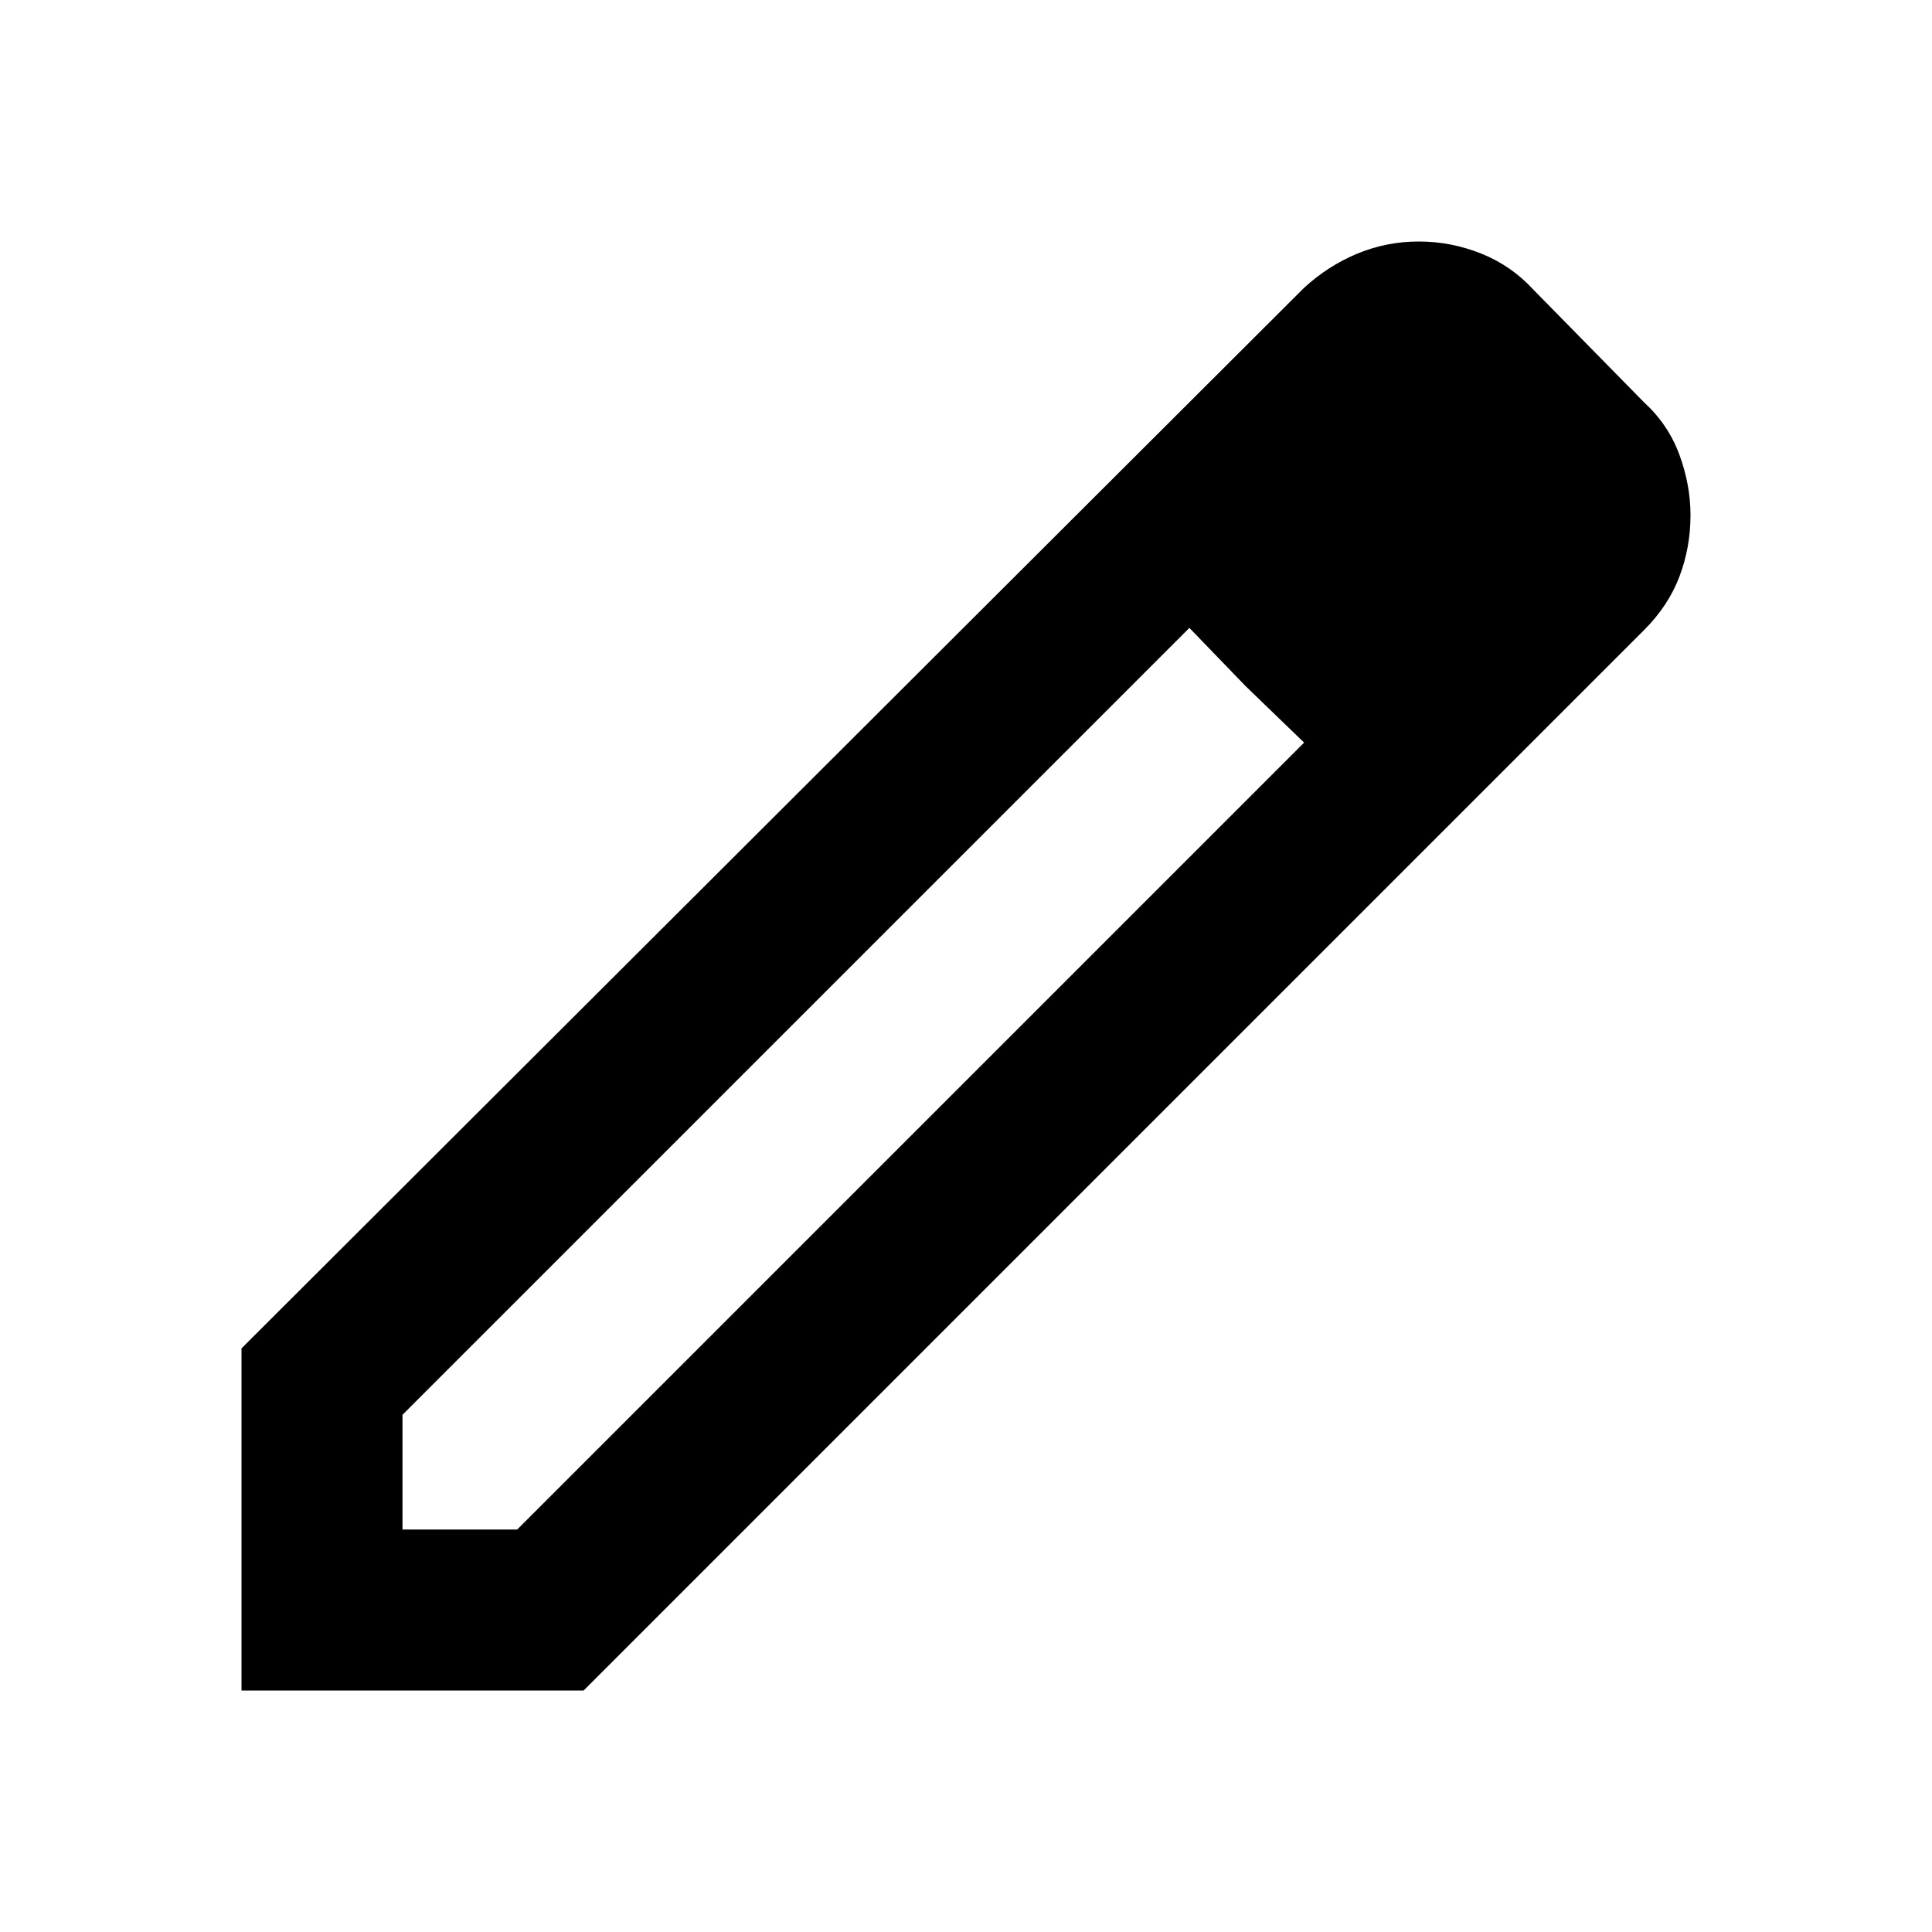
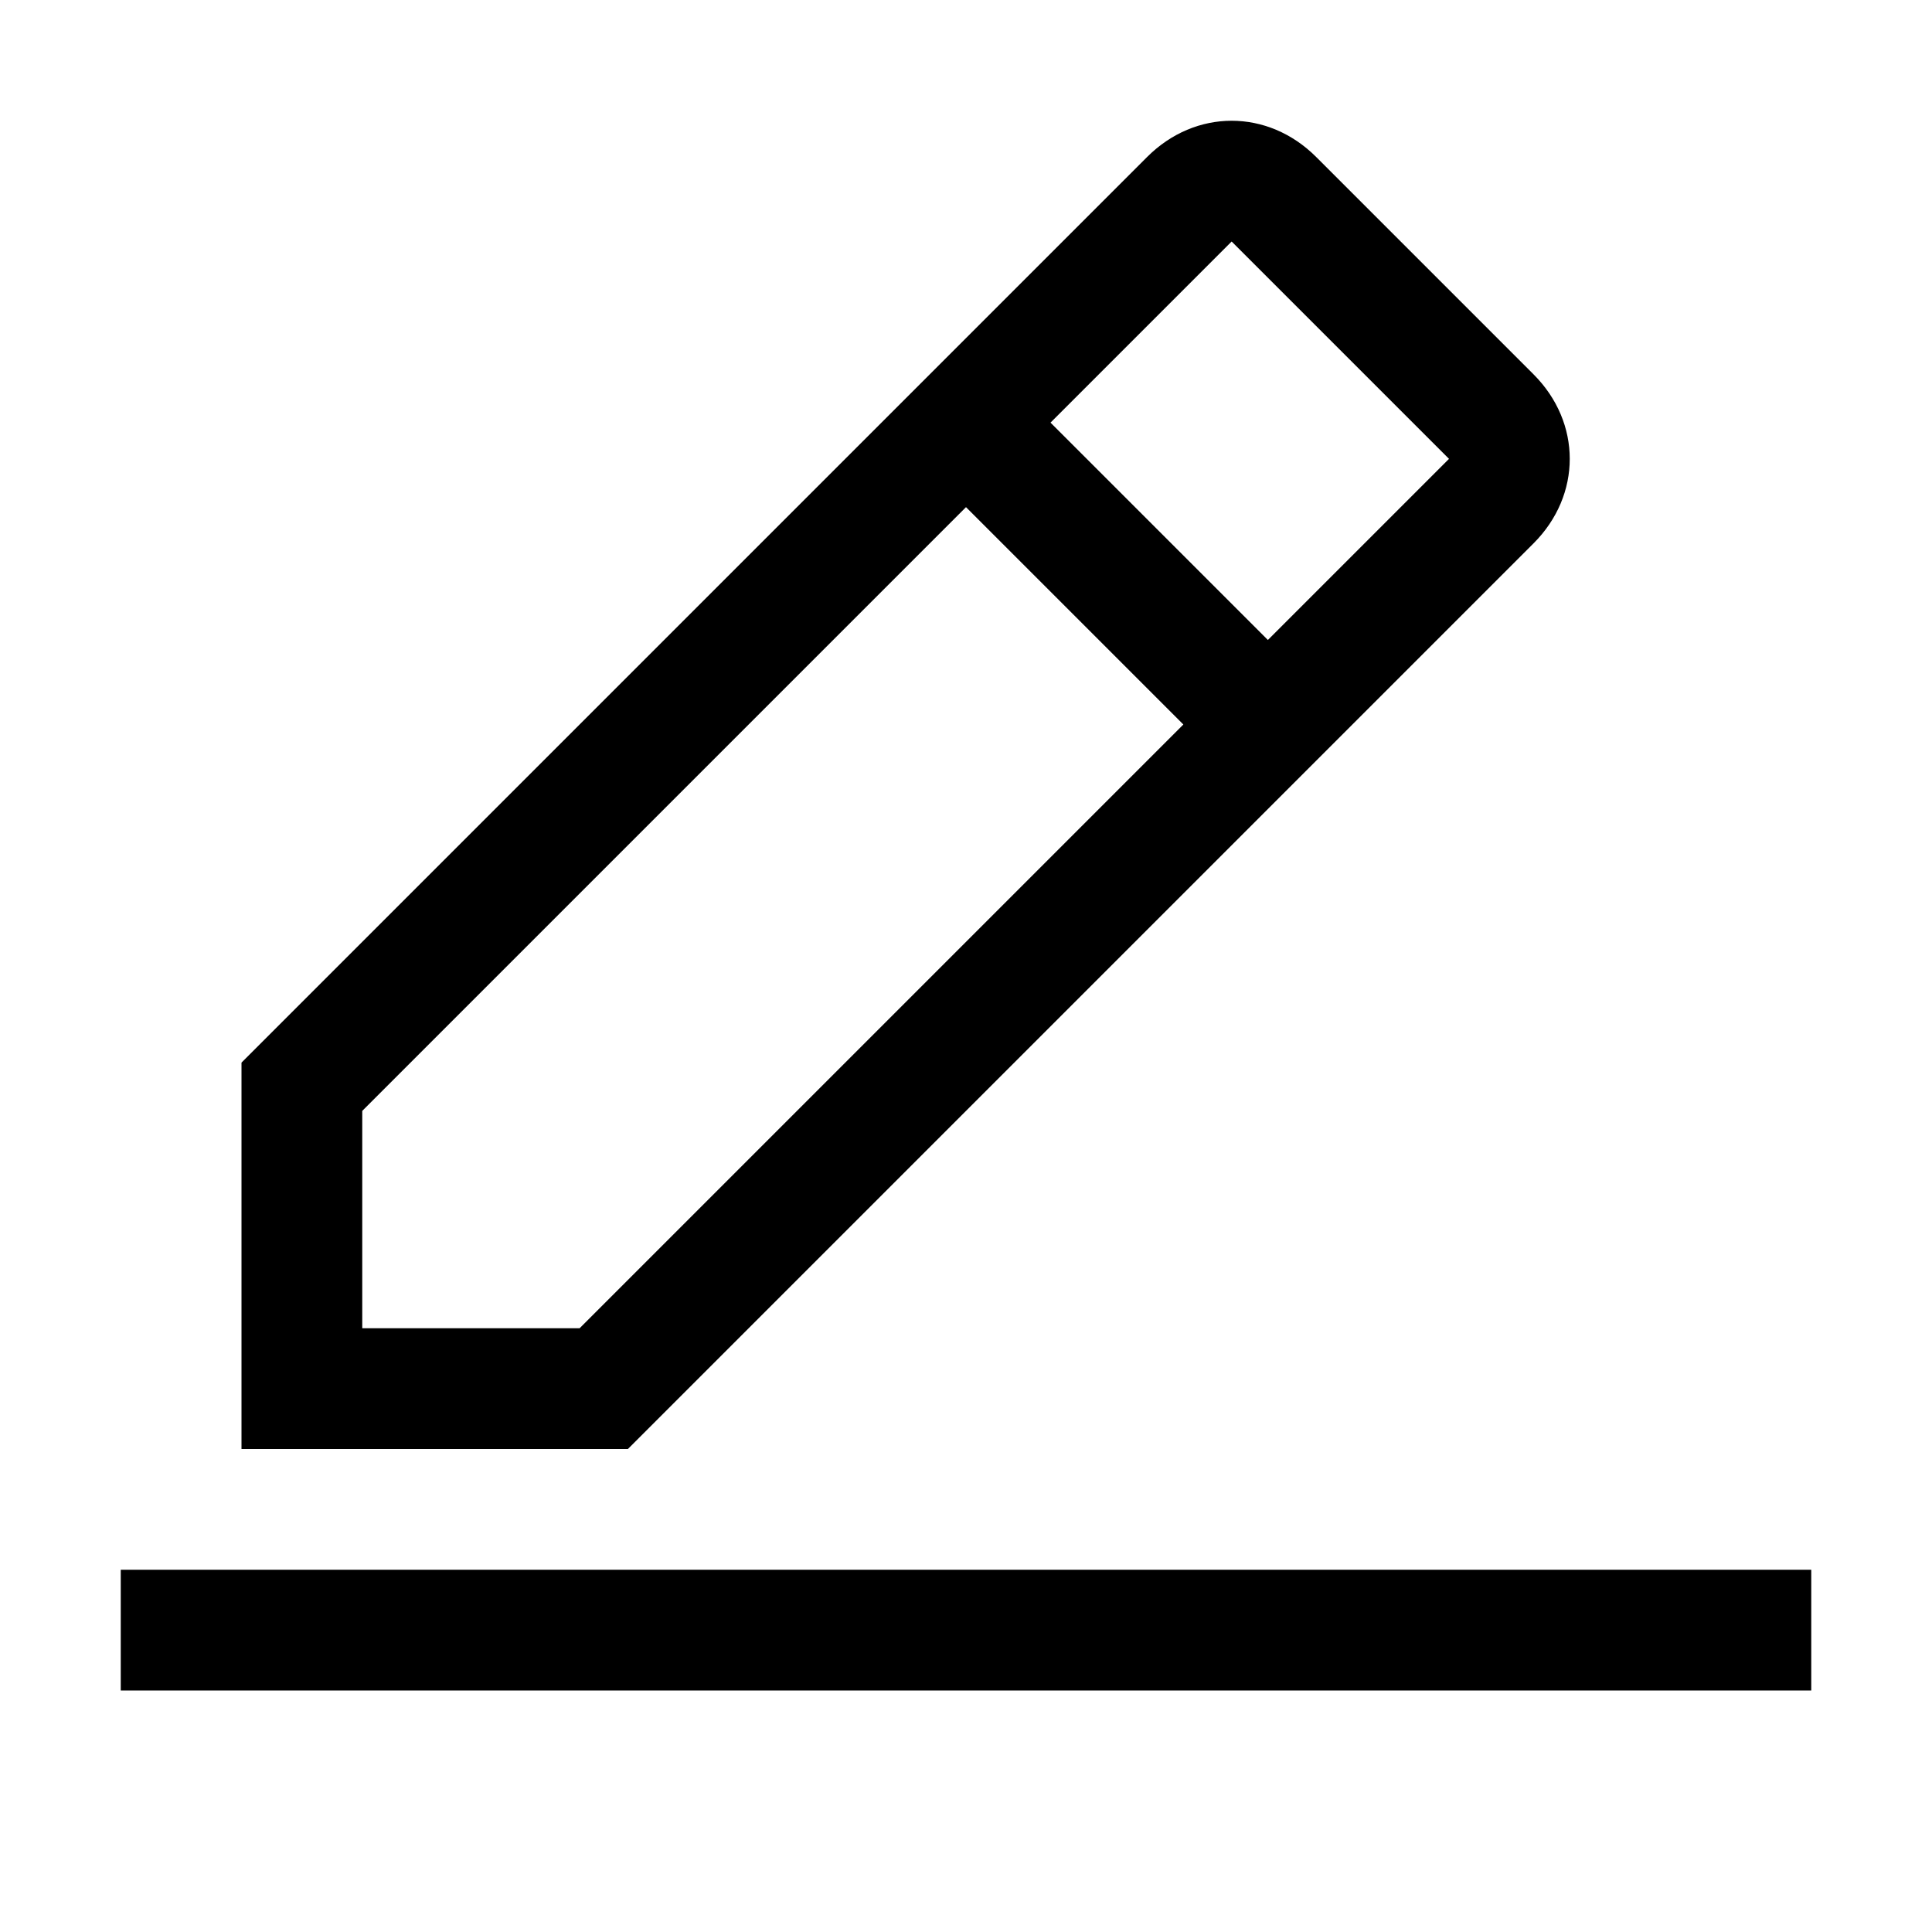
- <svg xmlns="http://www.w3.org/2000/svg" height="24" viewBox="0 -960 960 960" width="24">
-   <path d="M200-200h57l391-391-57-57-391 391v57Zm-80 80v-170l528-527q12-11 26.5-17t30.5-6q16 0 31 6t26 18l55 56q12 11 17.5 26t5.5 30q0 16-5.5 30.5T817-647L290-120H120Zm640-584-56-56 56 56Zm-141 85-28-29 57 57-29-28Z" />
+ <svg xmlns="http://www.w3.org/2000/svg" version="1.1" id="icon" x="0px" y="0px" width="32px" height="32px" viewBox="0 0 32 32" style="enable-background:new 0 0 32 32;" xml:space="preserve">
+   <style type="text/css">
+ 	.st0{fill:none;}
+ </style>
+   <rect x="2" y="26" width="28" height="2" />
+   <path d="M25.4,9c0.8-0.8,0.8-2,0-2.8c0,0,0,0,0,0l-3.6-3.6c-0.8-0.8-2-0.8-2.8,0c0,0,0,0,0,0l-15,15V24h6.4L25.4,9z M20.4,4L24,7.6  l-3,3L17.4,7L20.4,4z M6,22v-3.6l10-10l3.6,3.6l-10,10H6z" />
+   <rect id="_Transparent_Rectangle_" class="st0" width="32" height="32" />
</svg>
